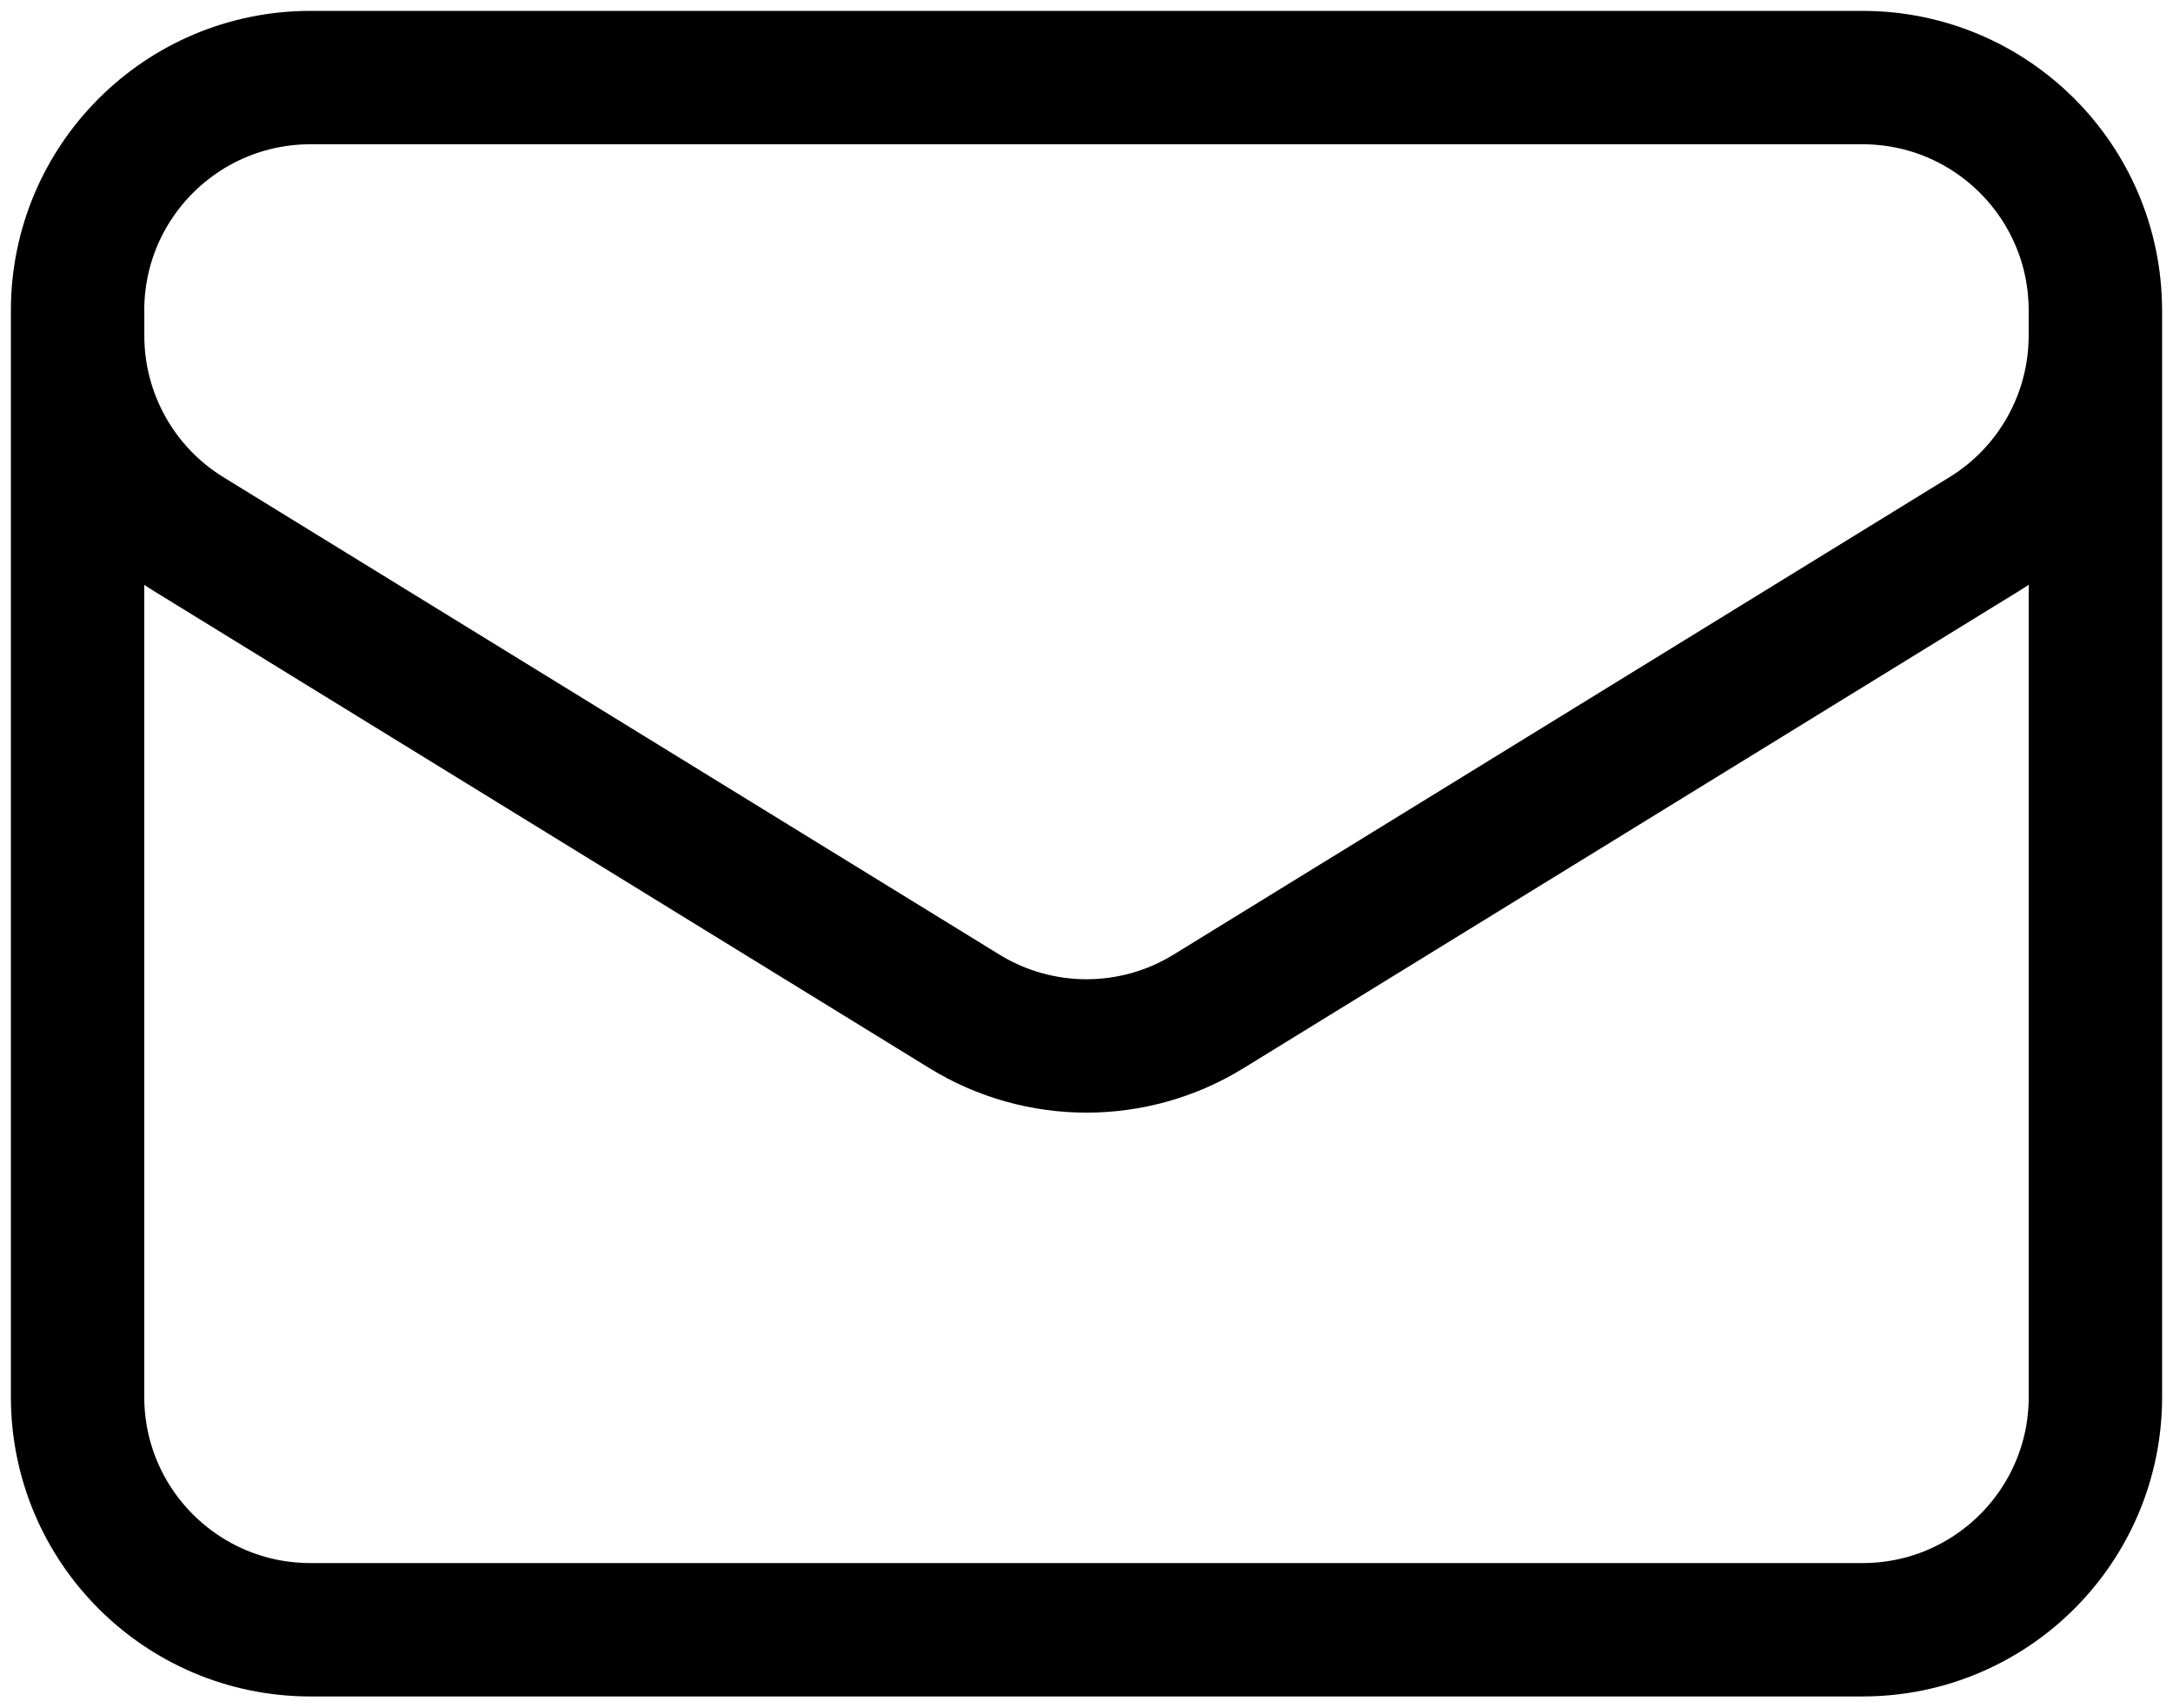
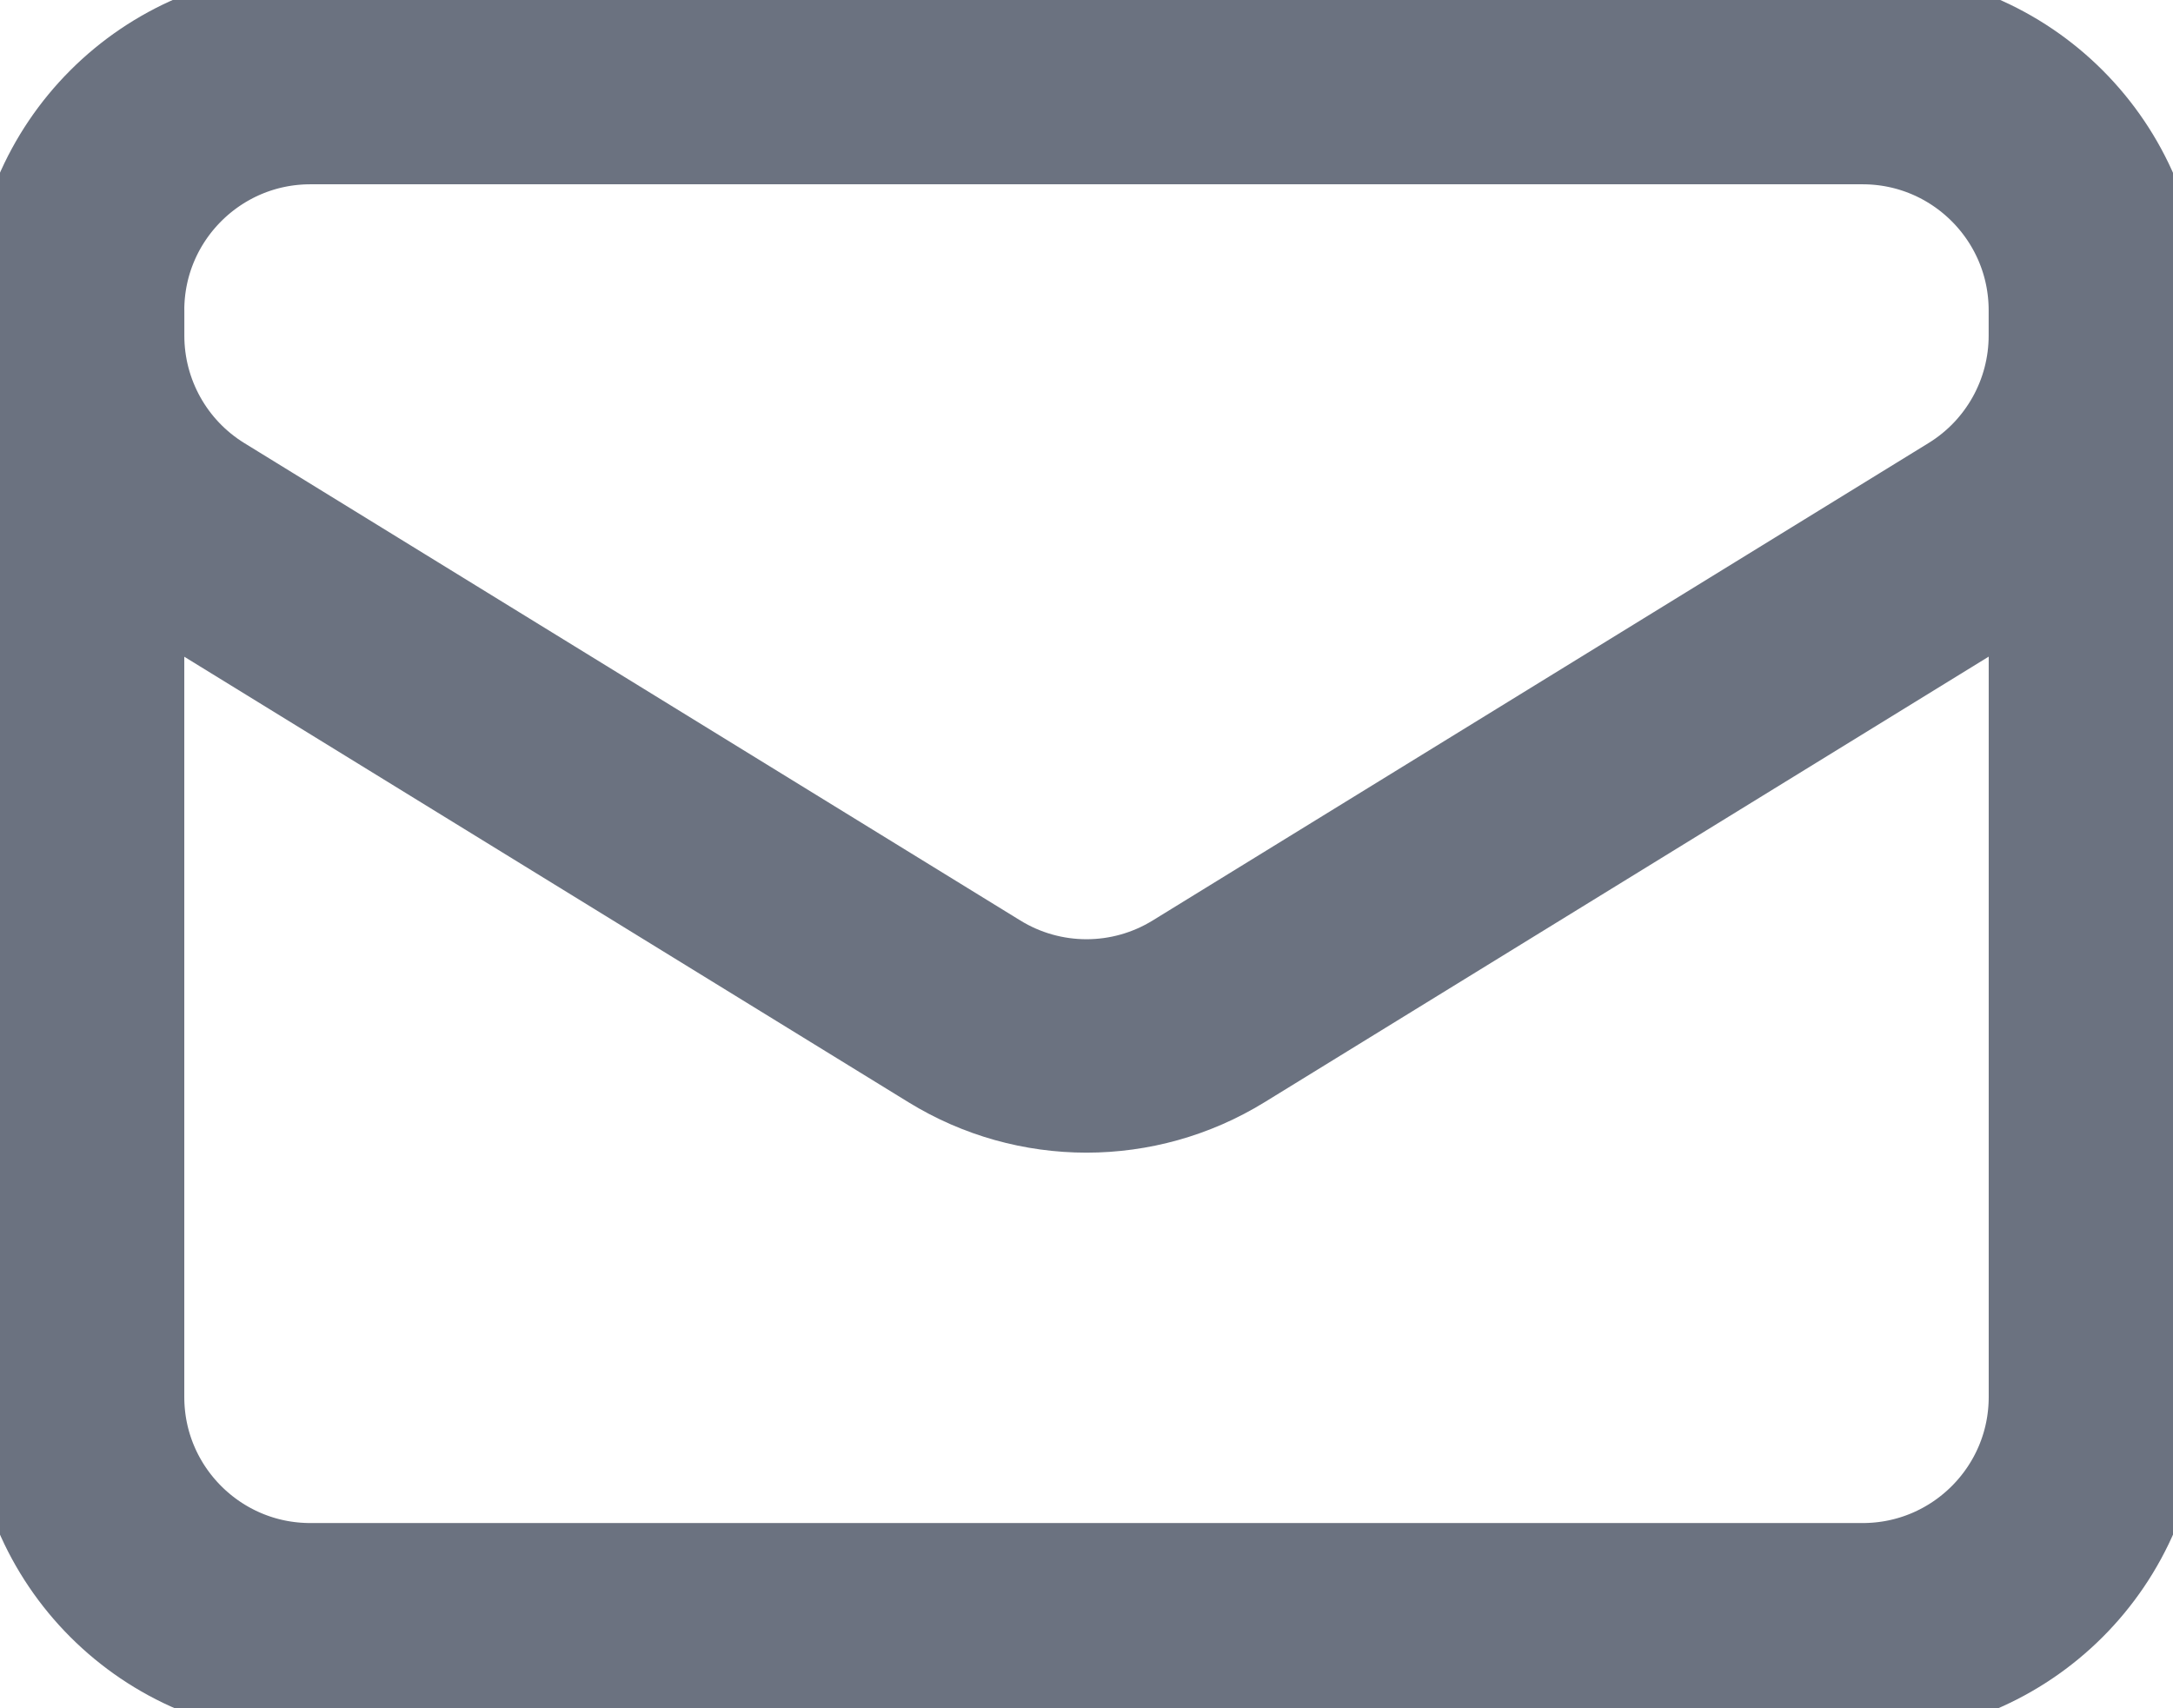
- <svg xmlns="http://www.w3.org/2000/svg" fill="none" stroke-width="2.5" stroke="currentColor" class="size-6" viewBox="2.909 7.273 40.727 32" width="40.727" height="32">
+ <svg xmlns="http://www.w3.org/2000/svg" fill="none" stroke-width="4" stroke="#6b7280" class="size-6" viewBox="2.909 7.273 40.727 32" width="40.727" height="32">
  <path stroke-linecap="round" stroke-linejoin="round" d="M42.182 13.091v20.363a4.364 4.364 0 0 1 -4.364 4.364h-29.091a4.364 4.364 0 0 1 -4.364 -4.364V13.091m37.818 0A4.364 4.364 0 0 0 37.818 8.727h-29.091a4.364 4.364 0 0 0 -4.364 4.364m37.818 0v0.471a4.364 4.364 0 0 1 -2.075 3.716l-14.545 8.95a4.364 4.364 0 0 1 -4.577 0L6.439 17.28a4.364 4.364 0 0 1 -2.075 -3.716V13.091" />
</svg>
